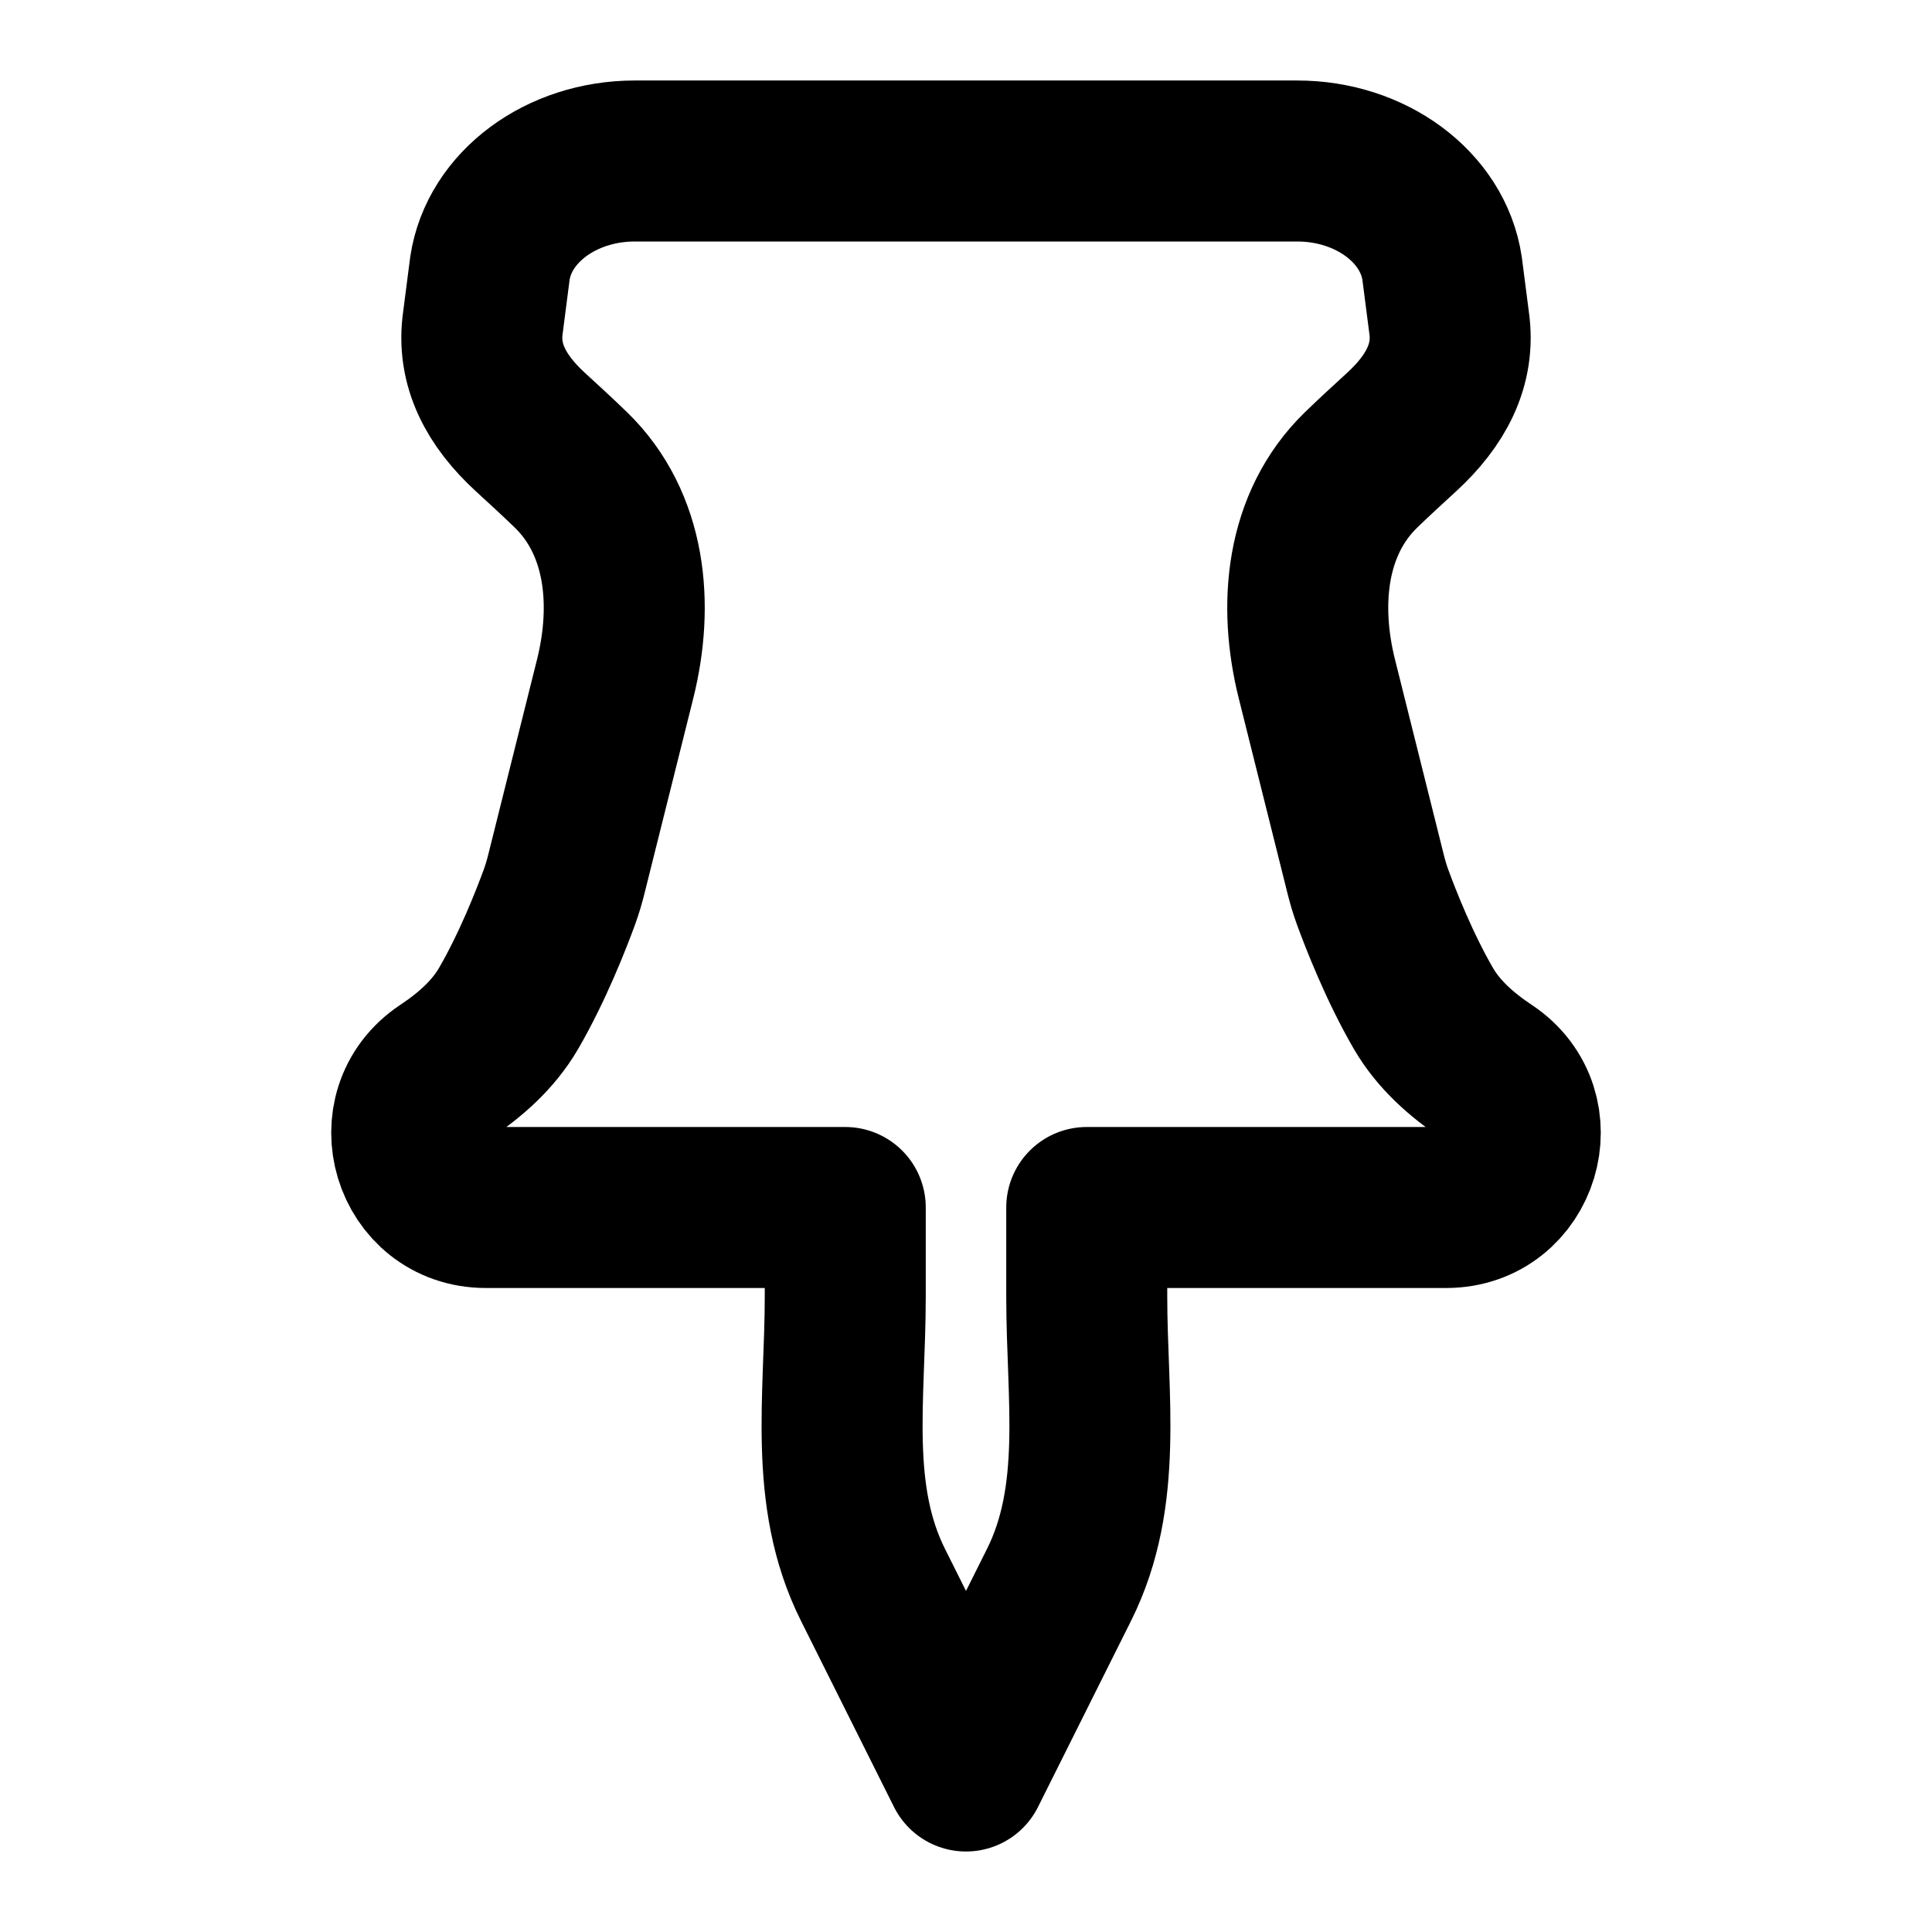
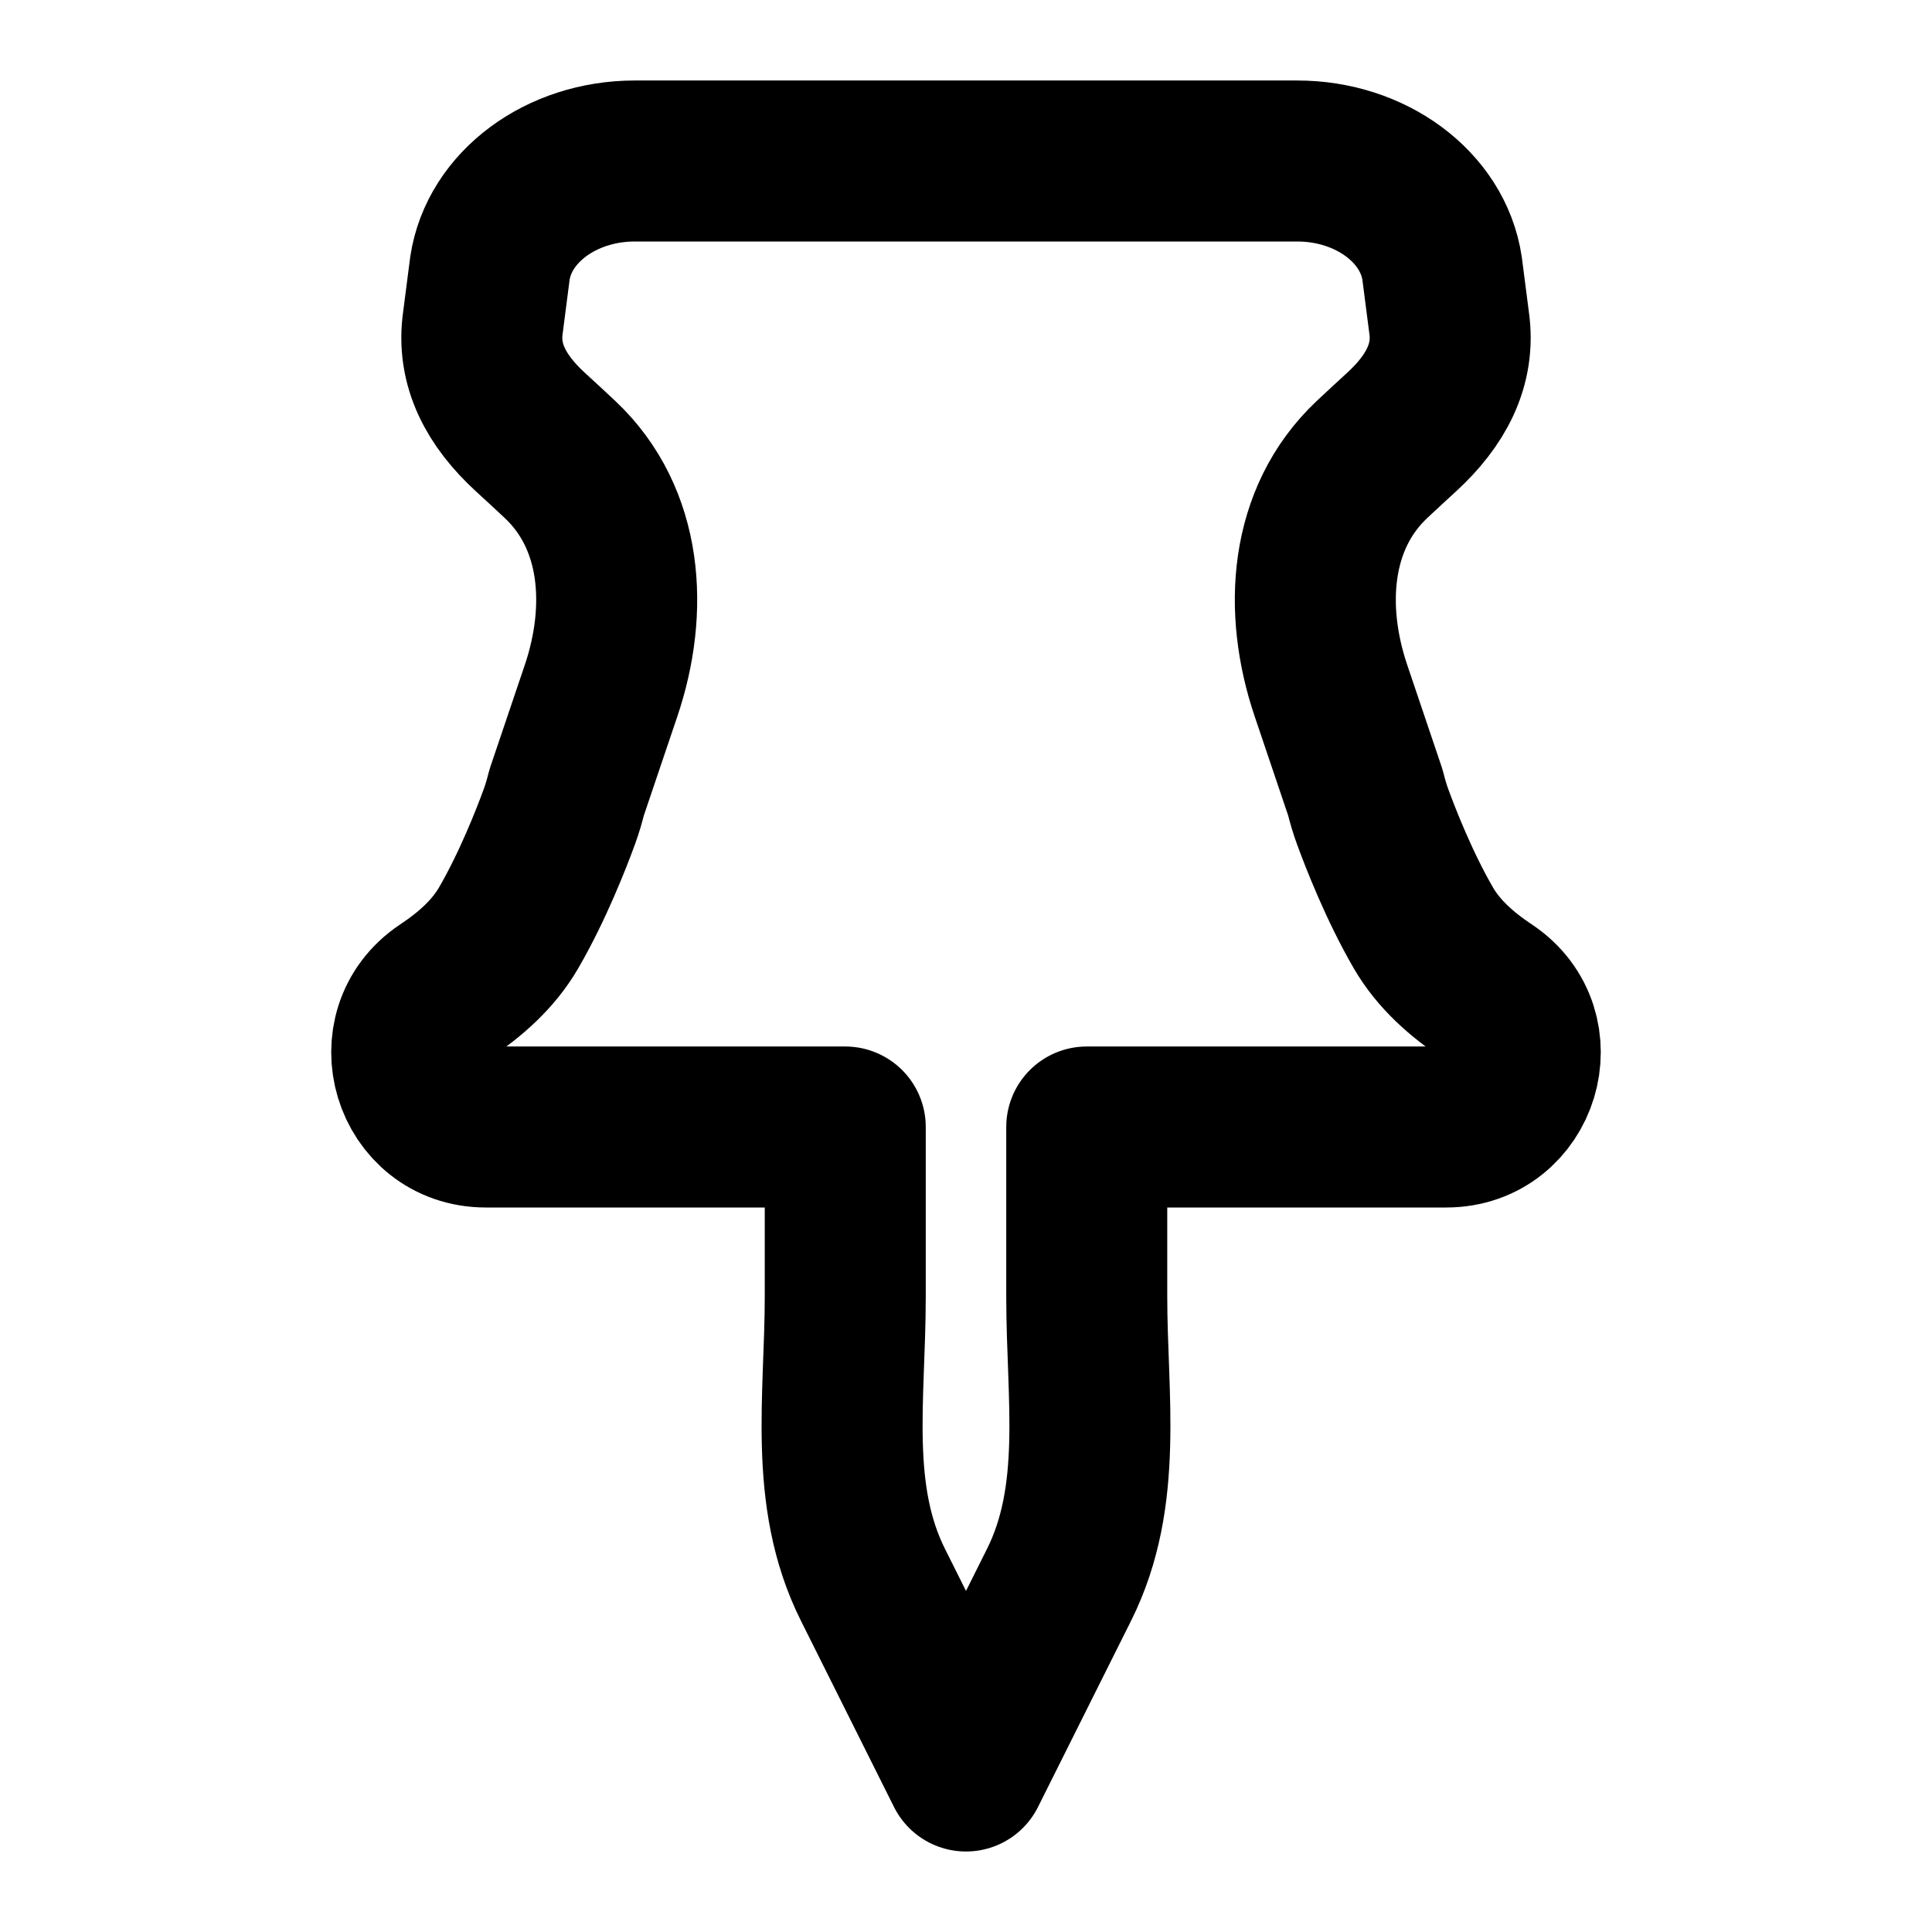
<svg xmlns="http://www.w3.org/2000/svg" width="24" height="24" viewBox="0 0 24 24" fill="none">
-   <path d="M16.115 2H7.885C6.971 2 6.2 2.572 6.086 3.333L6 4C5.92 4.539 6.174 4.985 6.584 5.363C6.755 5.52 6.927 5.677 7.094 5.839C7.778 6.505 7.873 7.509 7.641 8.436L7.038 10.848C7.013 10.949 6.984 11.049 6.948 11.147C6.849 11.417 6.618 12.01 6.318 12.527C6.128 12.854 5.84 13.107 5.525 13.316C4.769 13.821 5.126 15 6.035 15L10.5 15V16.111C10.5 17.353 10.289 18.578 10.845 19.689L12 22L13.155 19.689C13.711 18.578 13.5 17.353 13.5 16.111V15L17.965 15C18.874 15 19.231 13.821 18.475 13.316C18.16 13.107 17.872 12.854 17.682 12.527C17.382 12.01 17.151 11.417 17.052 11.147C17.016 11.049 16.987 10.949 16.962 10.848L16.359 8.435C16.127 7.509 16.222 6.505 16.906 5.839C17.073 5.677 17.245 5.52 17.416 5.363C17.826 4.985 18.08 4.539 18 4L17.914 3.333C17.8 2.572 17.029 2 16.115 2Z" stroke="black" stroke-width="2" stroke-linecap="round" stroke-linejoin="round" />
+   <path d="M16.115 2H7.885C6.971 2 6.2 2.572 6.086 3.333L6 4C5.92 4.539 6.174 4.985 6.584 5.363C6.709 5.478 6.835 5.593 6.959 5.71C7.735 6.442 7.808 7.568 7.467 8.579L7.038 9.848C7.013 9.949 6.984 10.049 6.948 10.147C6.849 10.417 6.618 11.01 6.318 11.527C6.128 11.854 5.84 12.107 5.525 12.316C4.769 12.821 5.126 14 6.035 14L10.5 14V16.111C10.5 17.353 10.289 18.578 10.845 19.689L12 22L13.155 19.689C13.711 18.578 13.5 17.353 13.5 16.111V14L17.965 14C18.874 14 19.231 12.821 18.475 12.316C18.16 12.107 17.872 11.854 17.682 11.527C17.382 11.01 17.151 10.417 17.052 10.147C17.016 10.049 16.987 9.949 16.962 9.848L16.533 8.578C16.192 7.568 16.266 6.442 17.041 5.71C17.165 5.593 17.291 5.478 17.416 5.363C17.826 4.985 18.08 4.539 18 4L17.914 3.333C17.8 2.572 17.029 2 16.115 2Z" stroke="black" stroke-width="2" stroke-linecap="round" stroke-linejoin="round" />
</svg>
